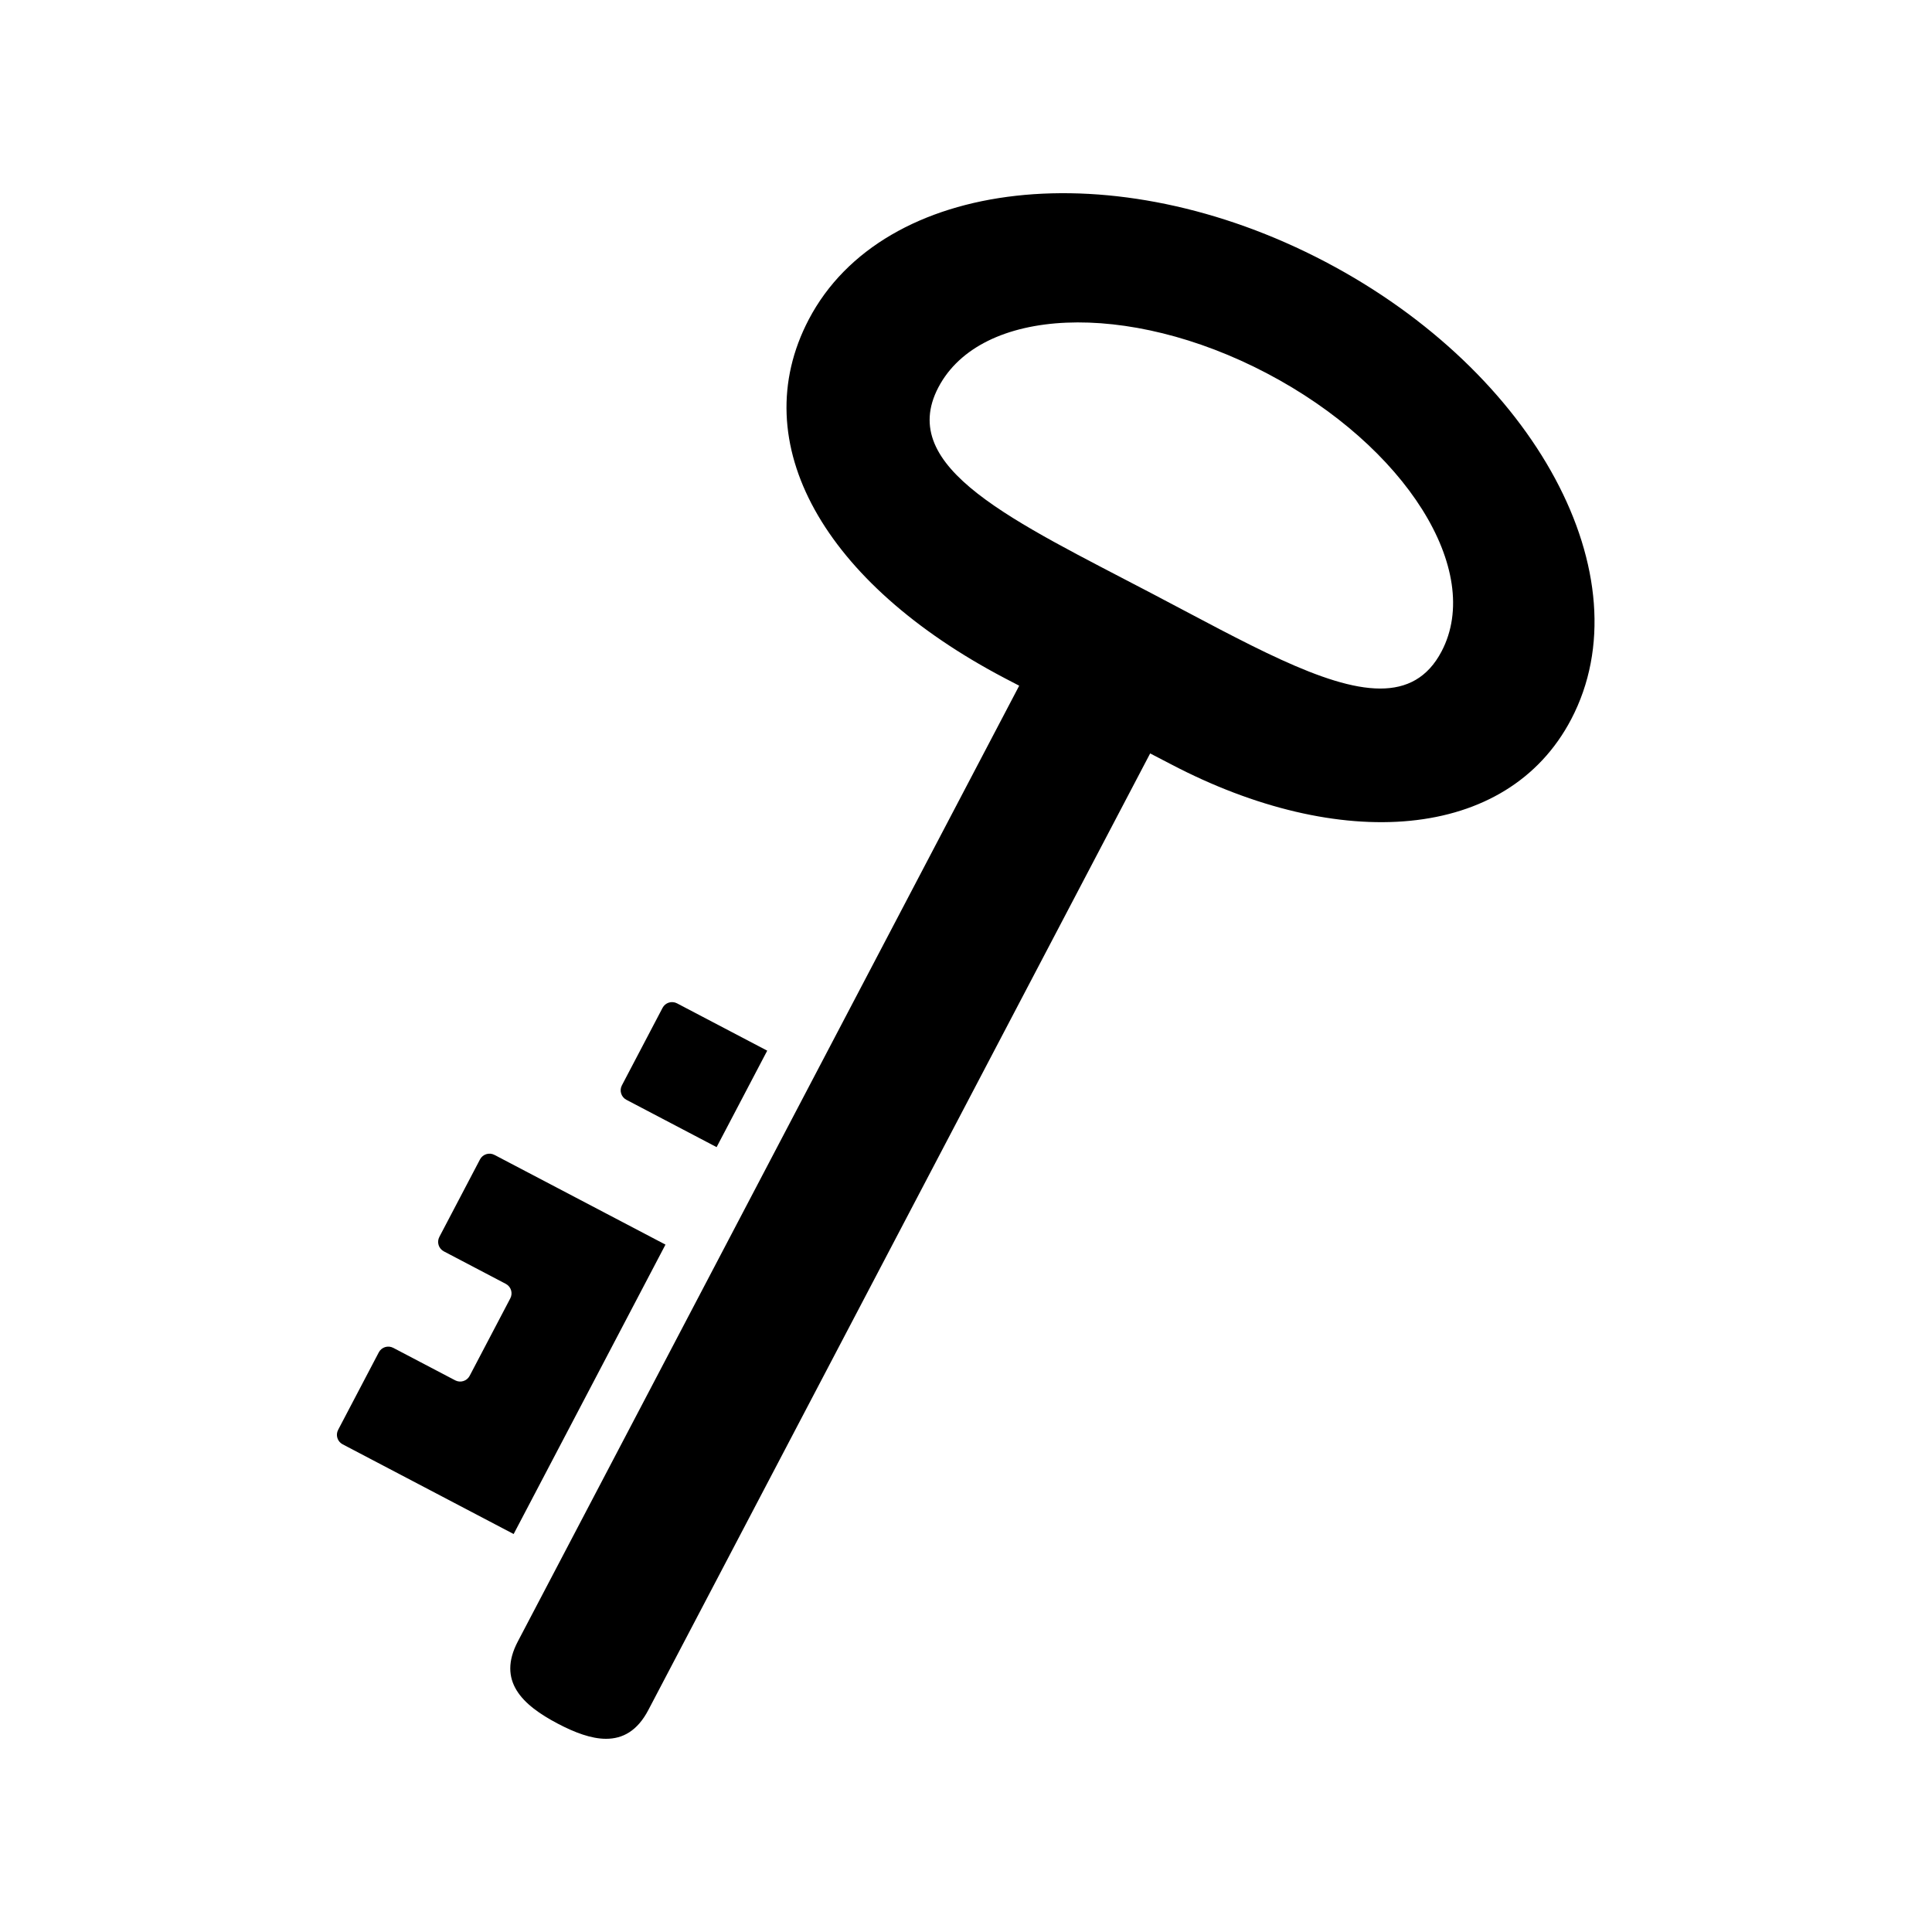
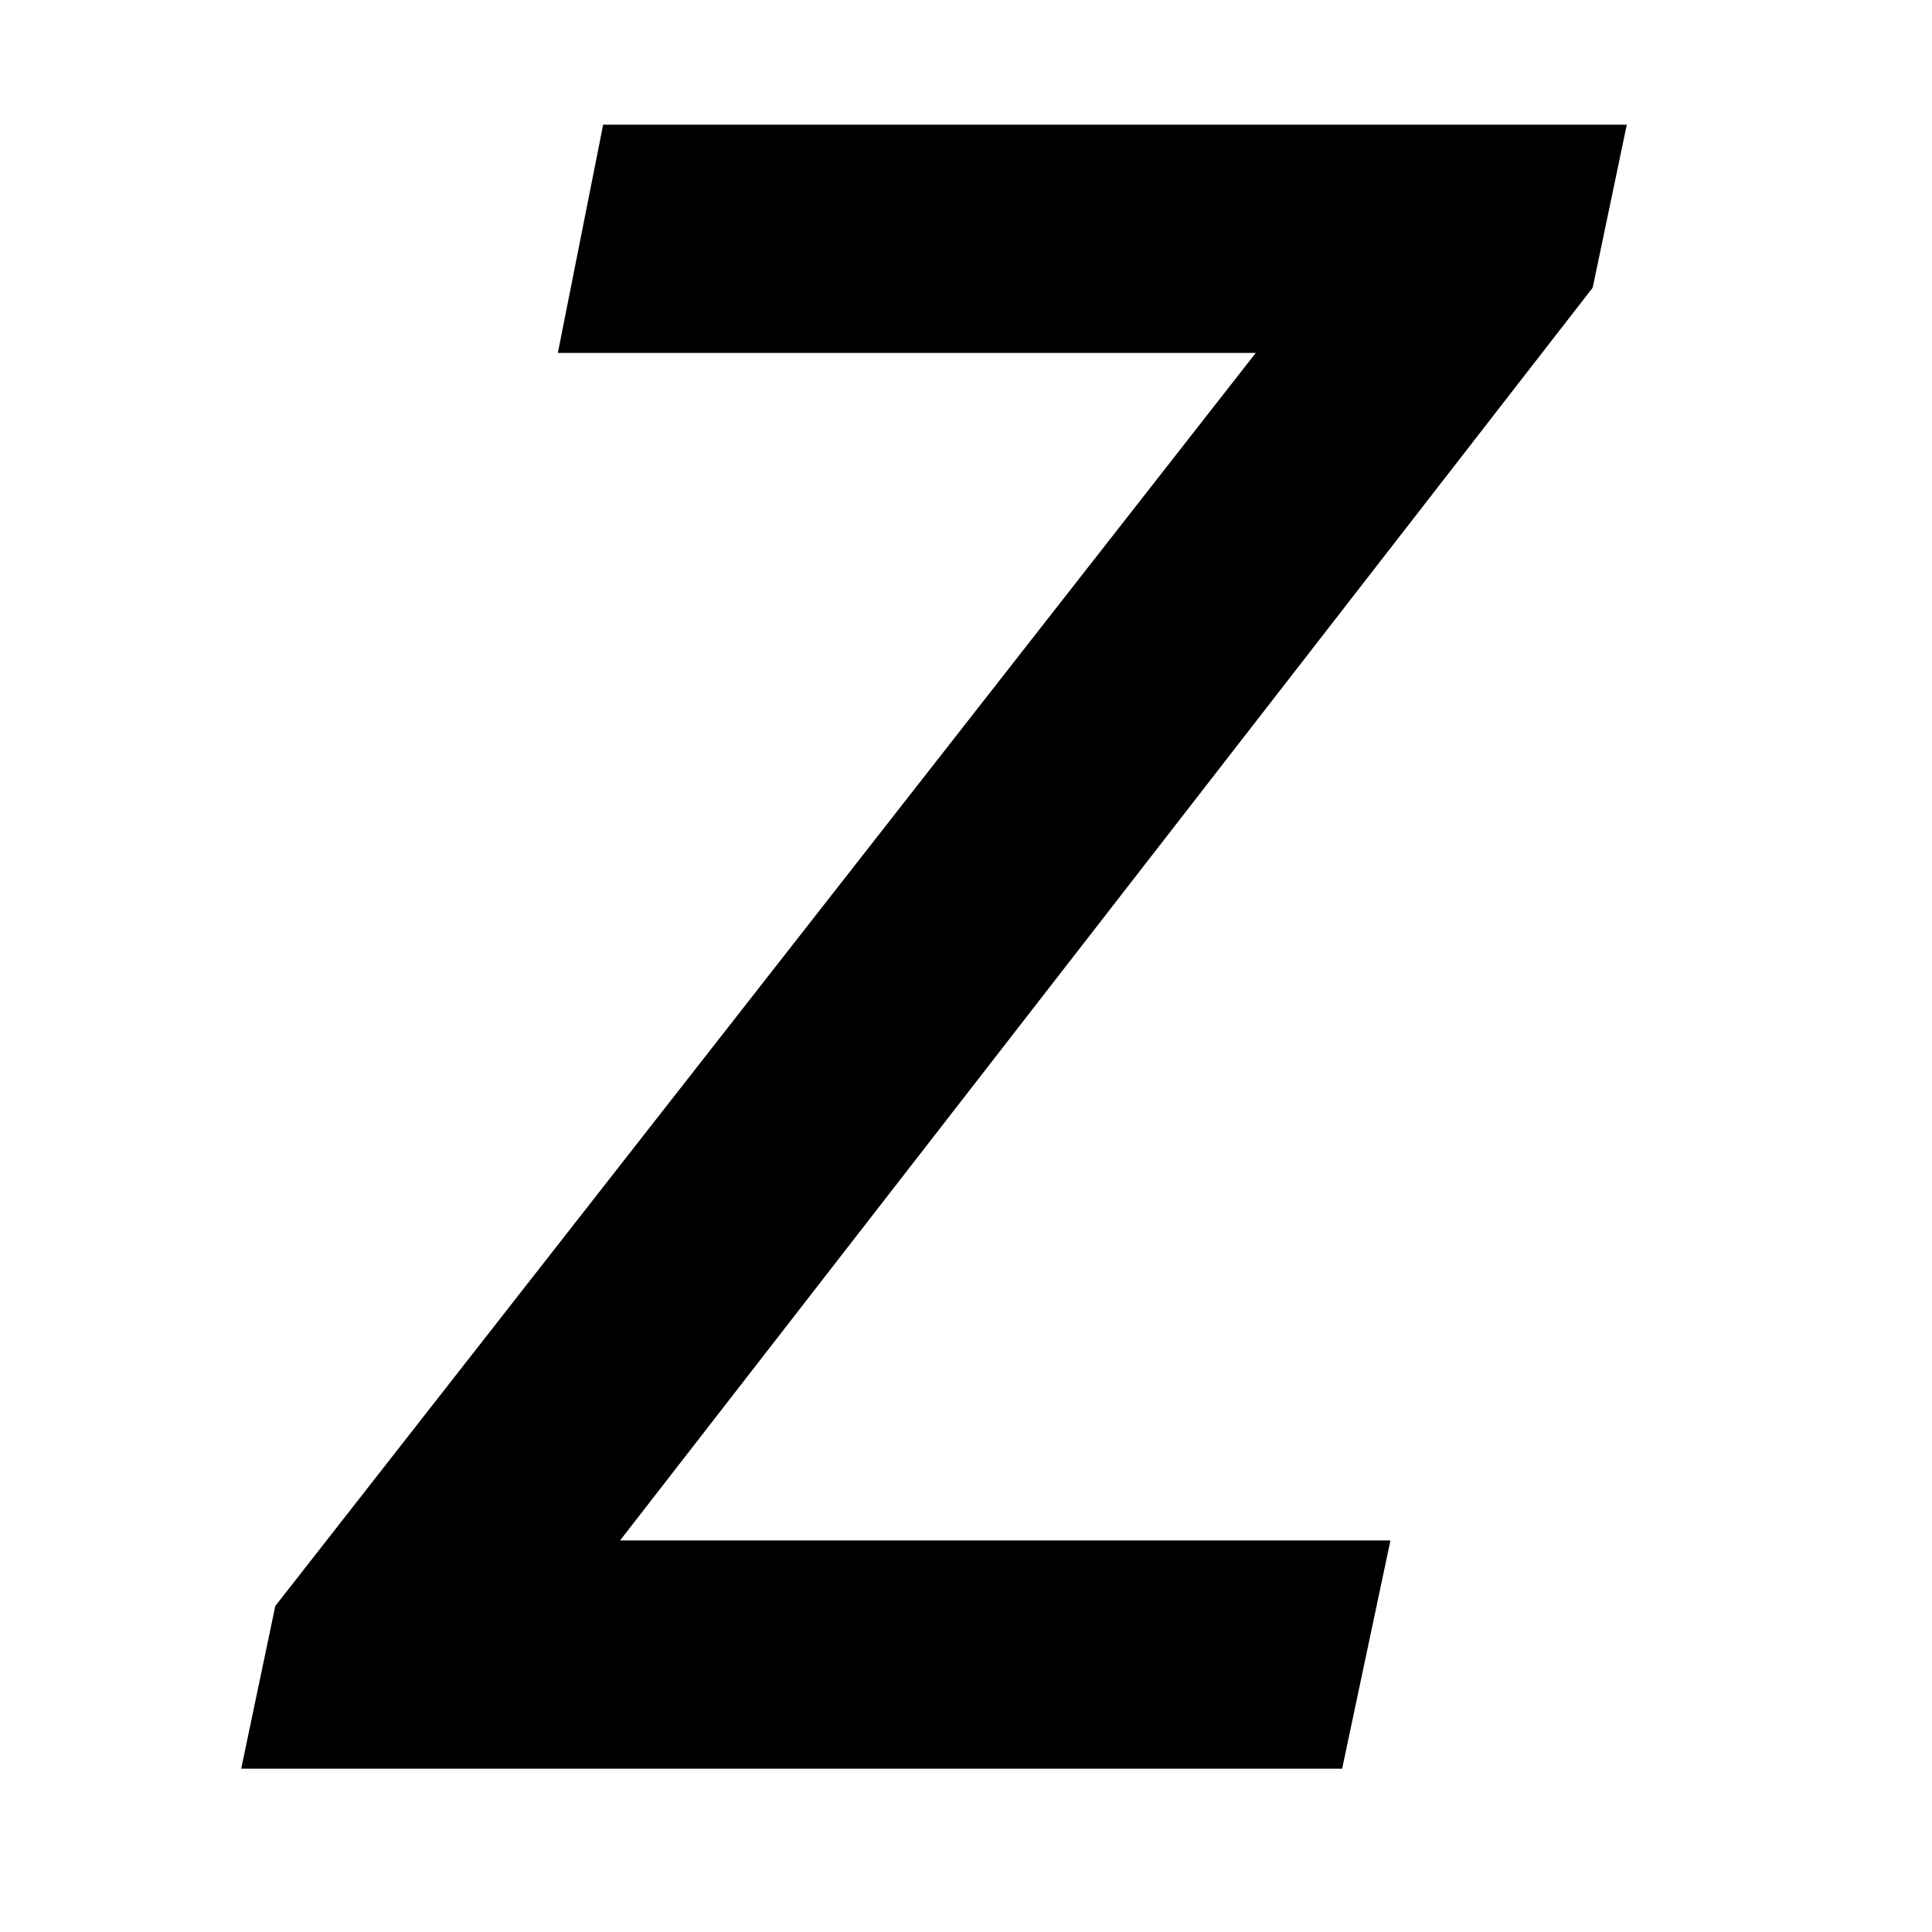
- <svg xmlns="http://www.w3.org/2000/svg" viewBox="-64 -64 640 640">
-   <path d="M136.736 512c-4.892-.008-10.322-2.061-15.92-4.997-11.941-6.265-20.13-14.185-13.293-27.218l166.101-316.638c-1.972-1.022-3.619-1.88-4.743-2.469-59.892-31.418-86.463-77.87-64.952-118.877 24.726-47.135 101.304-55.69 171.042-19.107 69.738 36.584 106.227 104.451 81.501 151.586-21.264 40.536-76.784 44.151-132.61 14.866-1.538-.807-4.033-2.103-6.857-3.567L150.768 502.471c-3.632 6.924-8.488 9.538-14.032 9.529zm-30.582-67.835l-3.144-1.649-.7-.366-42.546-22.32v-.001l-10.256-5.38c-1.738-.911-2.407-3.057-1.496-4.794l13.465-25.667c.906-1.728 3.036-2.399 4.768-1.509l.028.013 20.513 10.761c1.736.911 3.883.241 4.794-1.496l13.466-25.667c.911-1.737.24-3.883-1.497-4.794l-10.256-5.382-10.256-5.38c-1.737-.911-2.406-3.057-1.495-4.794l13.464-25.669c.911-1.737 3.058-2.406 4.794-1.494l10.258 5.38 26.697 14.005 16.548 8.681c.007.003.014.007.021.011l3.125 1.639-14.142 26.957-.973 1.855c0 .001-.001.003-.002.004l-20.063 38.245-2.041 3.888-11.424 21.779c-.002.004-.005.009-.008.014zm67.232-128.162l-3.145-1.651-14.938-7.837-11.794-6.187c-1.737-.911-2.408-3.057-1.497-4.794l13.466-25.667c.911-1.737 3.058-2.408 4.794-1.497l11.795 6.188 14.939 7.837c.007.003.014.007.021.01l3.125 1.64-1.651 3.145-6.731 12.834-6.733 12.833c-.003.005-.006.008-.009.013zm219.778-151.914c8.857.016 15.784-3.552 20.386-12.326 14.027-26.737-11.92-67.987-57.953-92.135-46.032-24.148-94.719-22.049-108.746 4.688-14.026 26.737 24.987 44.293 71.02 68.441 30.928 16.224 57.156 31.296 75.293 31.332z" />
+ <svg xmlns="http://www.w3.org/2000/svg" version="1.1" id="图层_1" x="0px" y="0px" viewBox="0 0 640 640" style="enable-background:new 0 0 640 640;" xml:space="preserve">
+   <g>
+     <g>
+       <path d="M91.2,532L416,116.9H184.8l15-75.6h339.1l-11.3,54L205.4,510.3h255.2l-16,75.6H79.9L91.2,532z" />
+     </g>
+   </g>
</svg>
